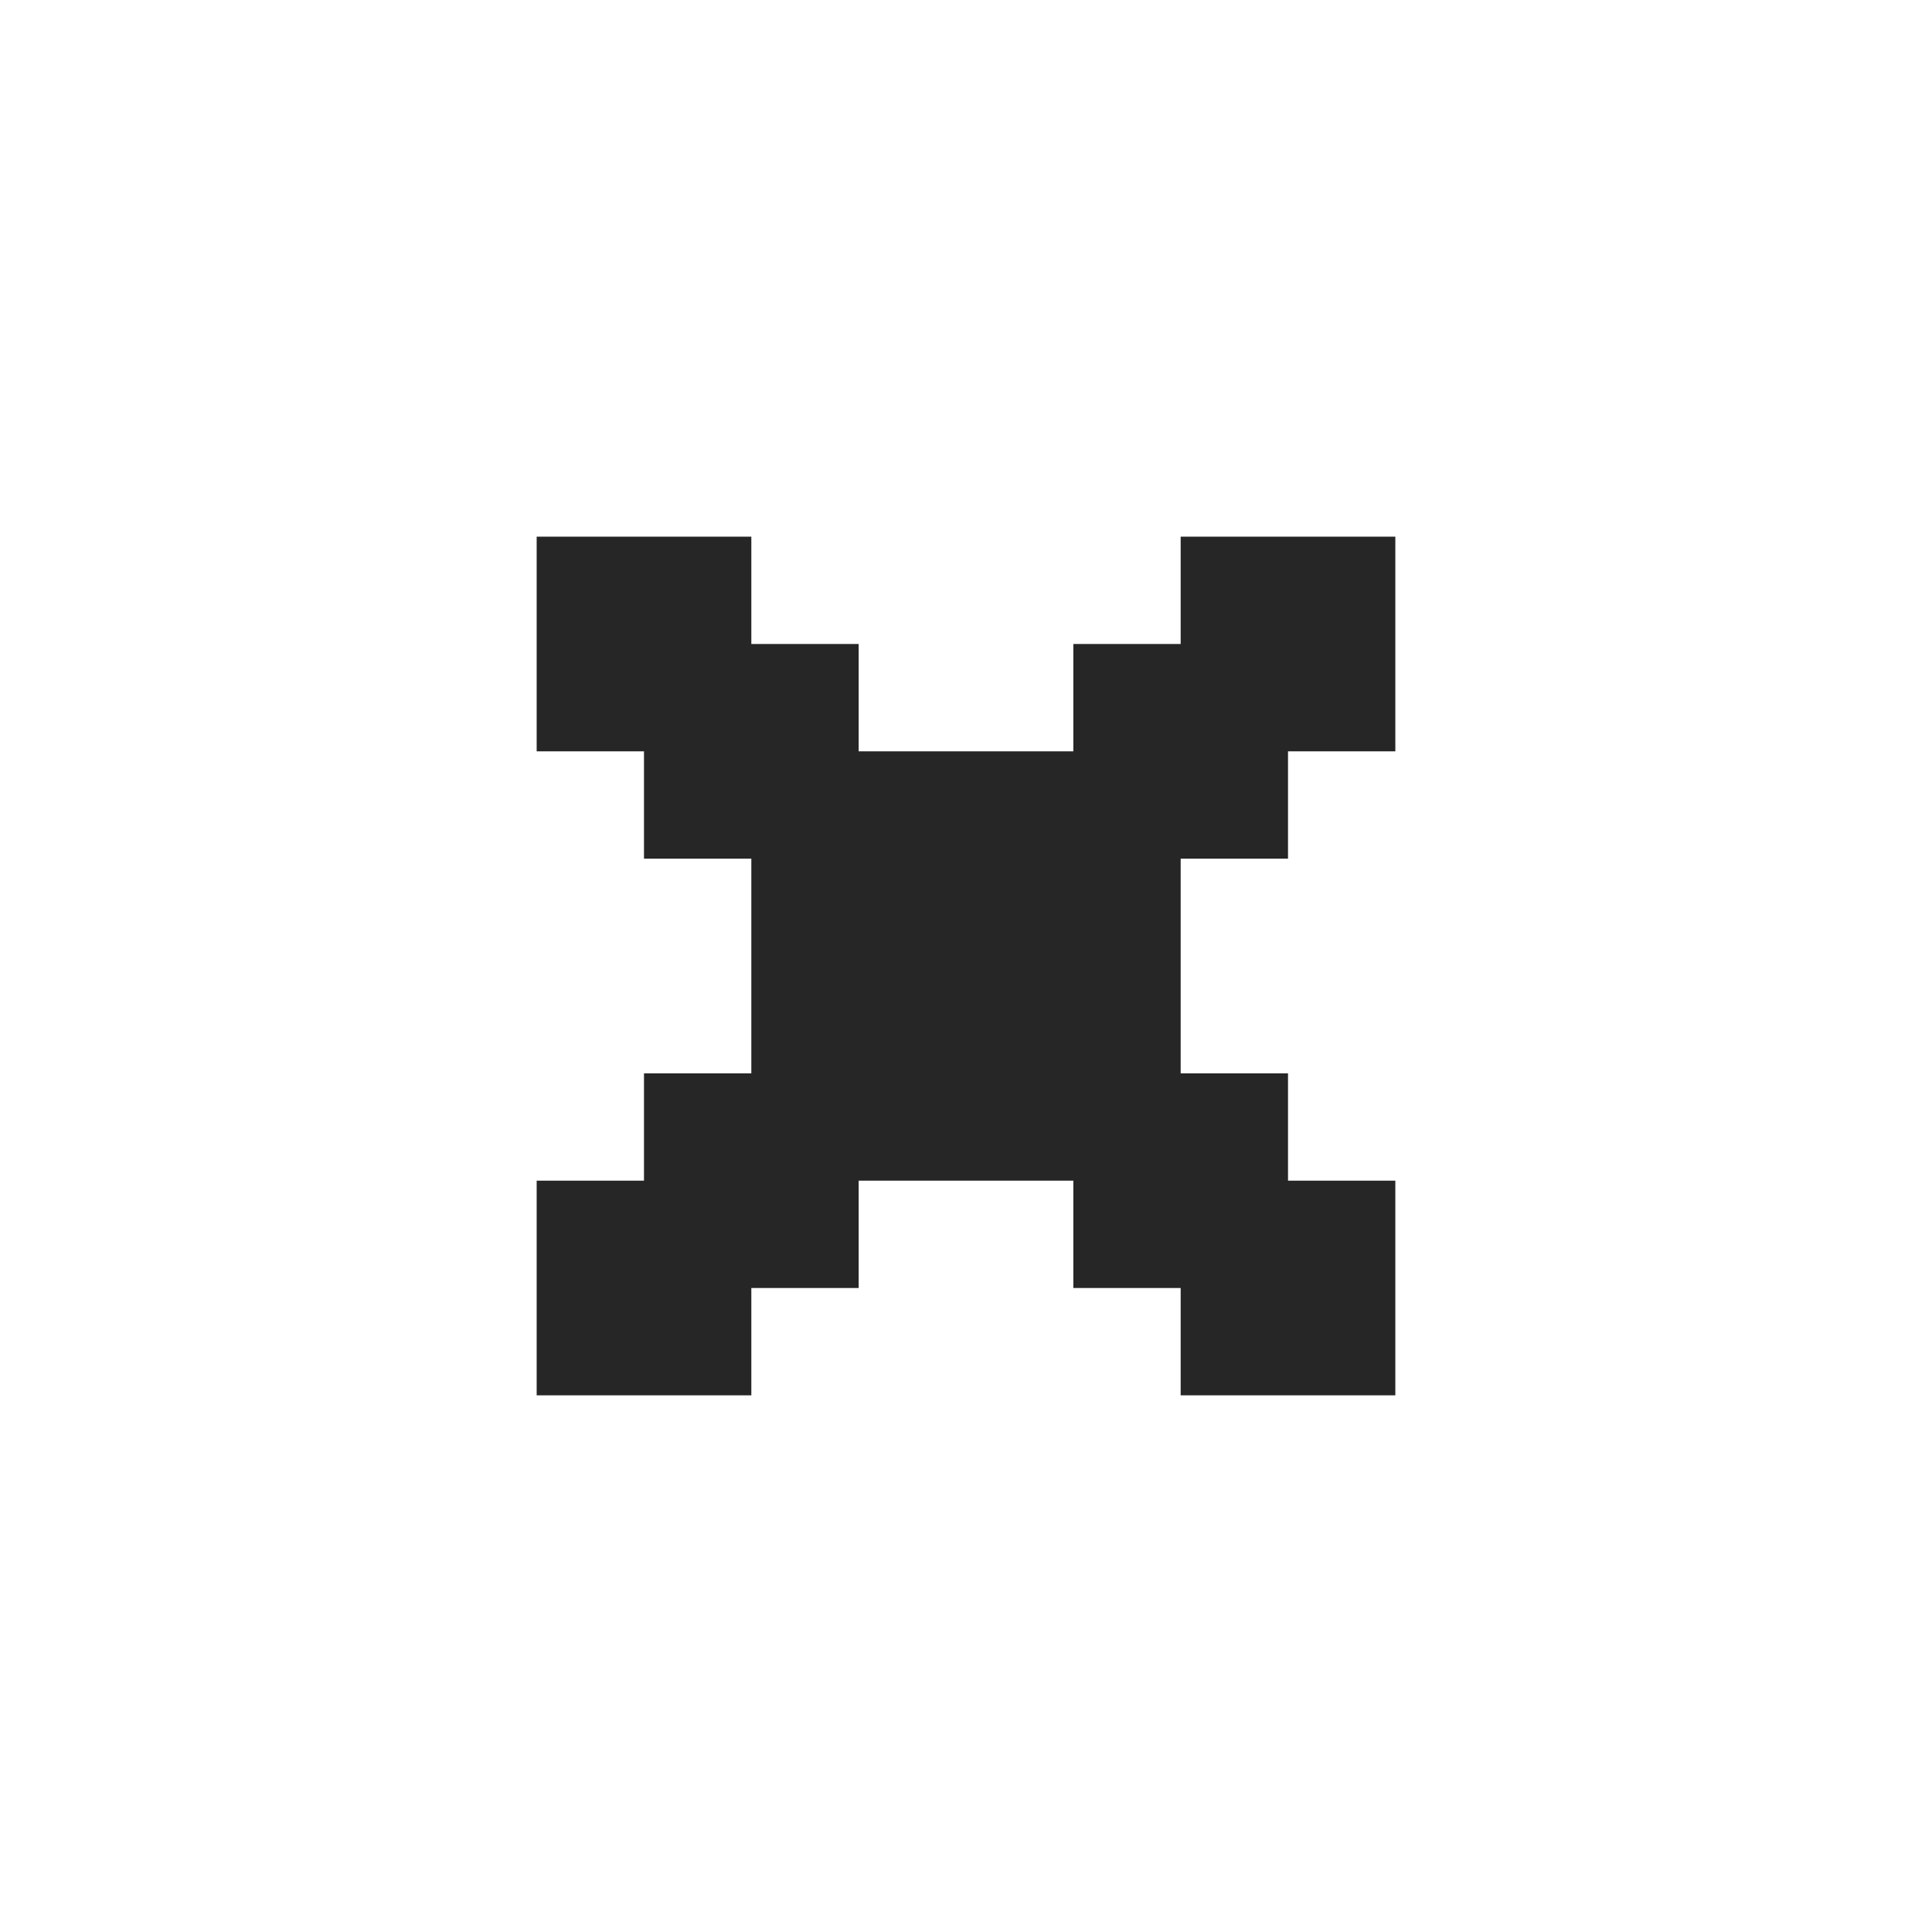
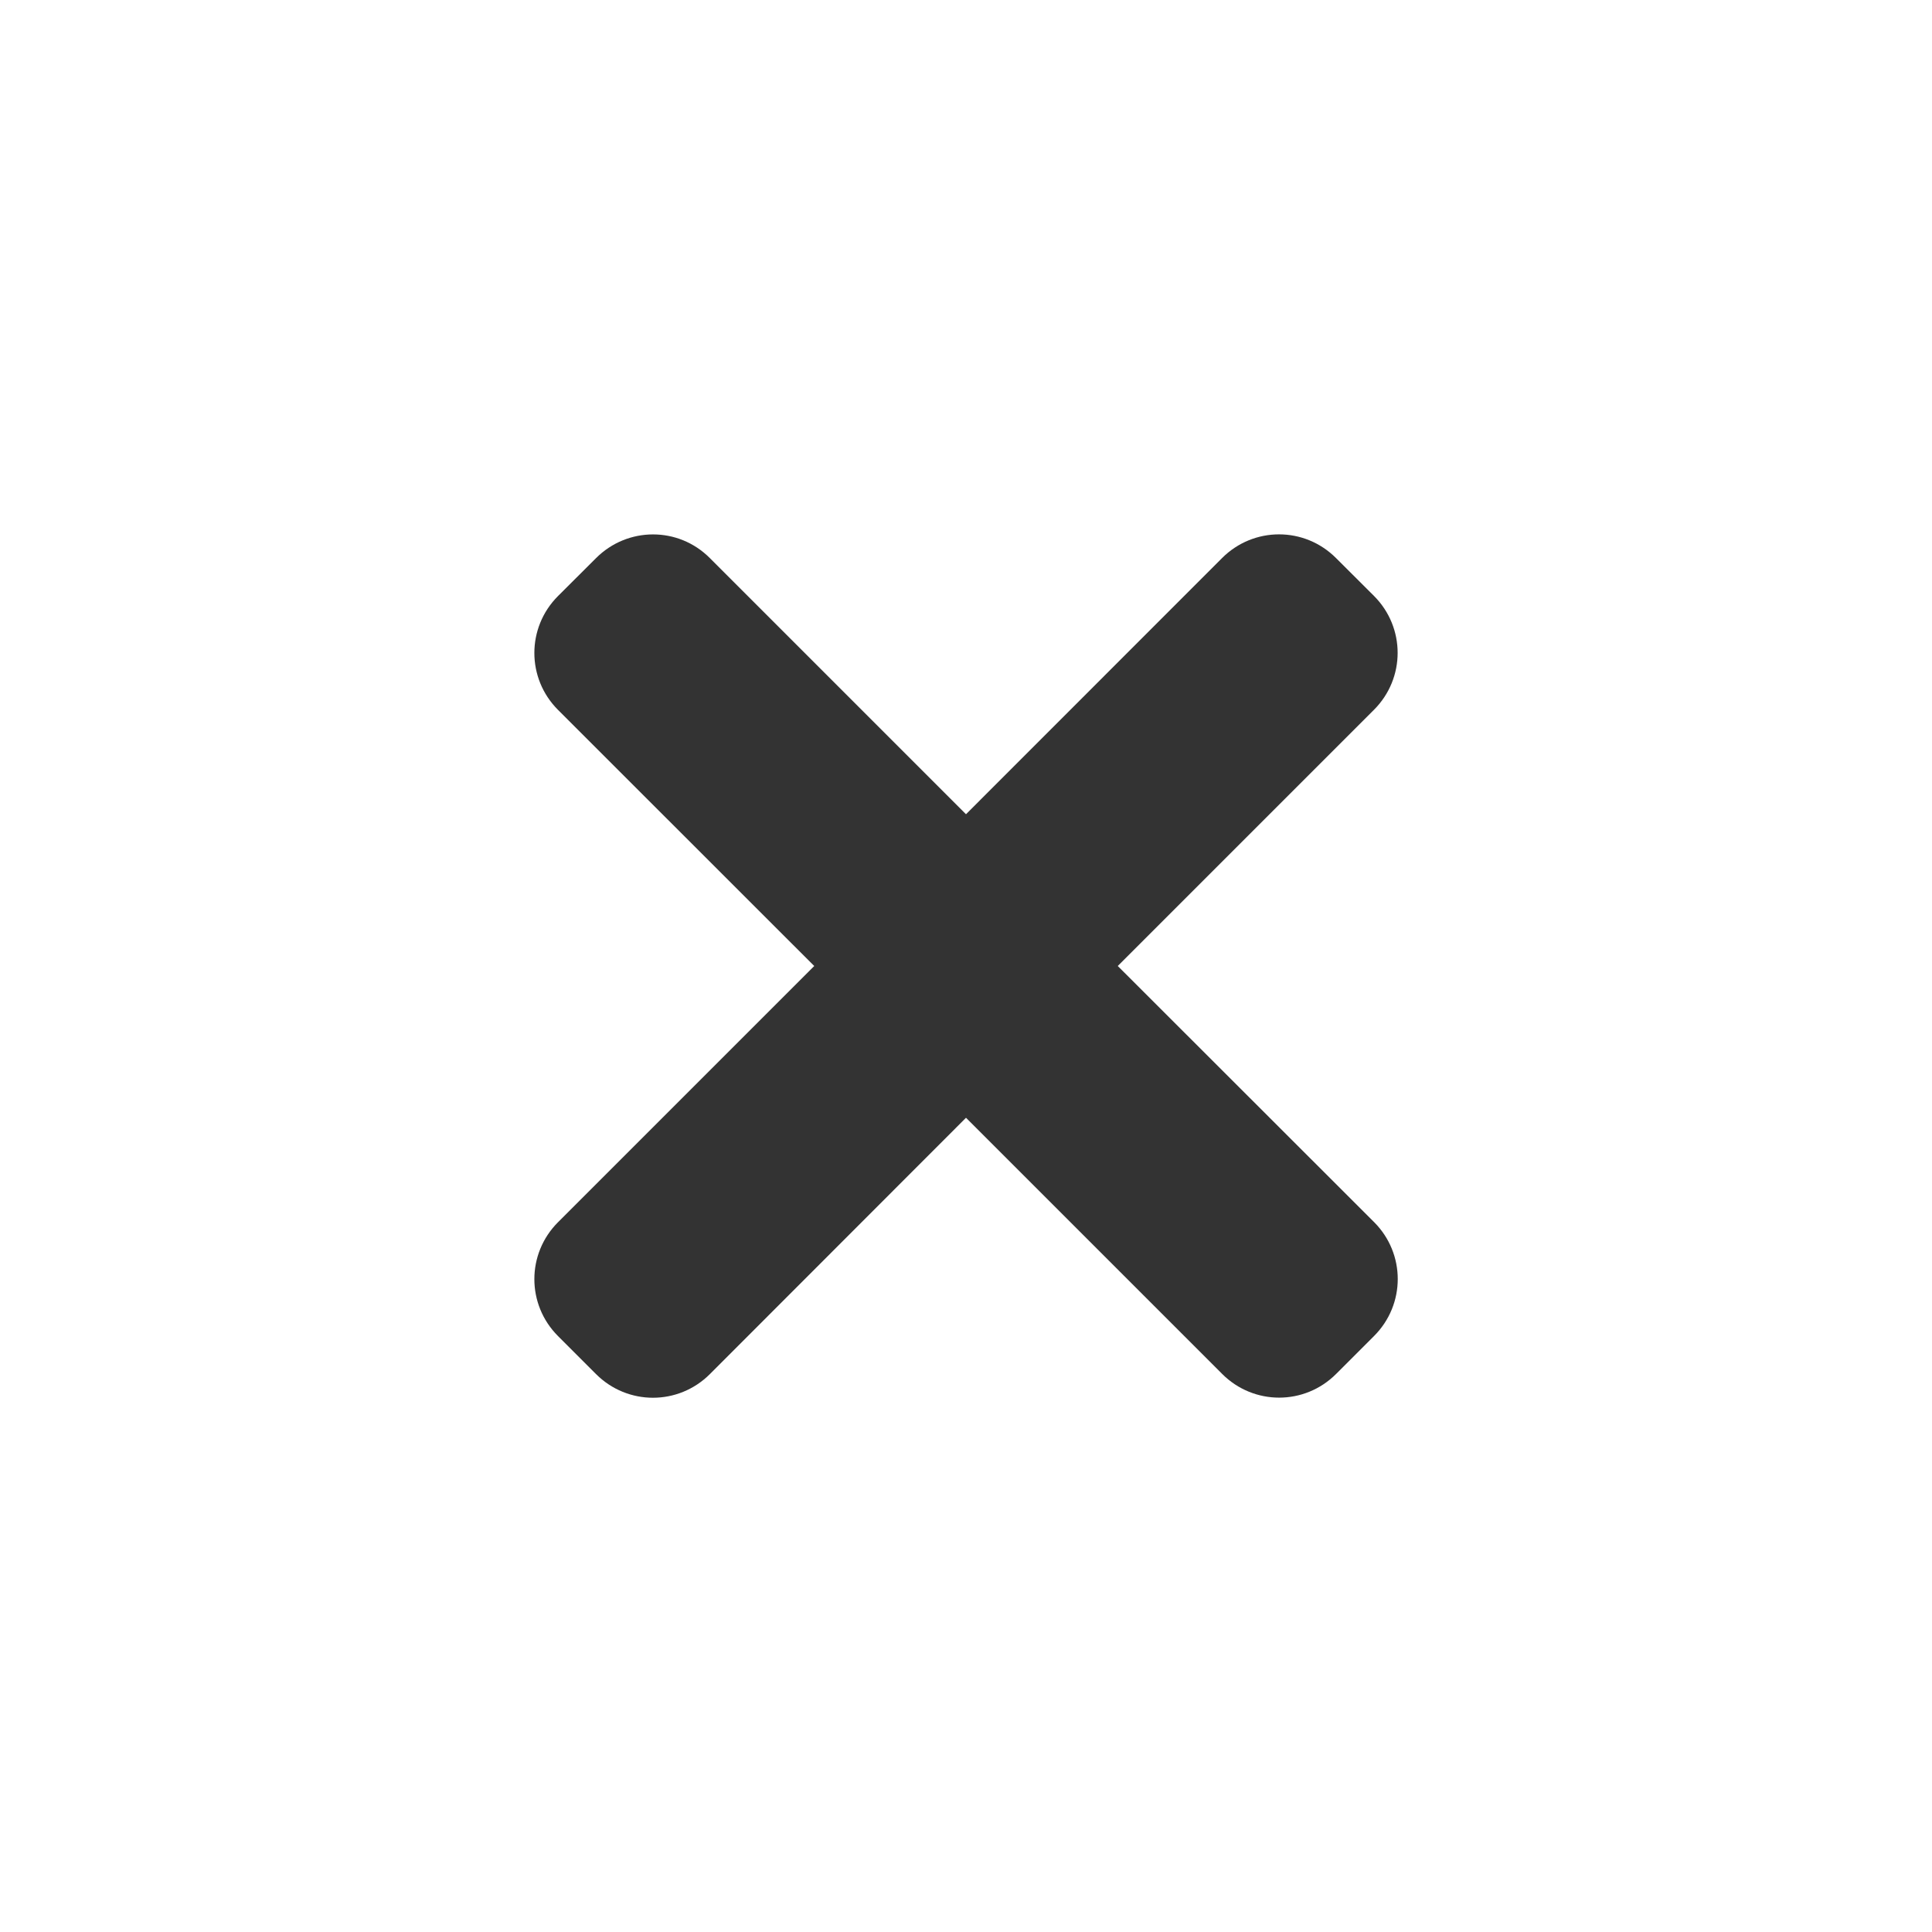
<svg xmlns="http://www.w3.org/2000/svg" viewBox="0 0 18 18" version="1.1" id="svg6" xml:space="preserve" width="18" height="18">
  <defs id="defs3051">
    <style type="text/css" id="current-color-scheme">
      .ColorScheme-Text {
        color:#eff0f1;
      }
      .ColorScheme-NegativeText {
        color:#da4453;
      }
      </style>
    <style type="text/css" id="current-color-scheme-53">
      .ColorScheme-Text {
        color:#eff0f1;
      }
      .ColorScheme-NegativeText {
        color:#da4453;
      }
      </style>
    <style type="text/css" id="current-color-scheme-5">
      .ColorScheme-Text {
        color:#eff0f1;
      }
      .ColorScheme-NegativeText {
        color:#da4453;
      }
      </style>
    <style type="text/css" id="current-color-scheme-0">
      .ColorScheme-Text {
        color:#eff0f1;
      }
      .ColorScheme-NegativeText {
        color:#da4453;
      }
      </style>
    <style type="text/css" id="current-color-scheme-5-6">
      .ColorScheme-Text {
        color:#eff0f1;
      }
      .ColorScheme-NegativeText {
        color:#da4453;
      }
      </style>
    <style type="text/css" id="current-color-scheme-36-3">
      .ColorScheme-Text {
        color:#eff0f1;
      }
      .ColorScheme-NegativeText {
        color:#da4453;
      }
      </style>
  </defs>
  <style type="text/css" id="current-color-scheme-3">
        .ColorScheme-Text {
            color:#eff0f1;
        }
    </style>
  <style type="text/css" id="current-color-scheme-3-5">
        .ColorScheme-Text {
            color:#eff0f1;
        }
    </style>
  <style type="text/css" id="current-color-scheme-3-3">
        .ColorScheme-Text {
            color:#eff0f1;
        }
    </style>
  <style type="text/css" id="current-color-scheme-36">
        .ColorScheme-Text {
            color:#eff0f1;
        }
    </style>
  <style type="text/css" id="current-color-scheme-3-2">
        .ColorScheme-Text {
            color:#eff0f1;
        }
    </style>
  <style type="text/css" id="current-color-scheme-3-3-6">
        .ColorScheme-Text {
            color:#eff0f1;
        }
    </style>
  <style type="text/css" id="current-color-scheme-36-1">
        .ColorScheme-Text {
            color:#eff0f1;
        }
    </style>
  <style type="text/css" id="current-color-scheme-6">
        .ColorScheme-Text {
            color:#eff0f1;
        }
    </style>
  <style type="text/css" id="current-color-scheme-3-7">
        .ColorScheme-Text {
            color:#eff0f1;
        }
    </style>
-   <path id="rect1" style="fill:#262626" d="m 5,5 v 2 h 1 v 1 h 1 v 1 1 H 6 v 1 H 5 v 2 h 2 v -1 h 1 v -1 h 2 v 1 h 1 v 1 h 2 V 11 H 12 V 10 H 11 V 9 8 h 1 V 7 h 1 V 5 H 11 V 6 H 10 V 7 H 8 V 6 H 7 V 5 Z" />
+   <path id="rect1" style="opacity:1;fill:#333333;fill-opacity:1;stroke:none;stroke-width:1;stroke-opacity:0.498;-inkscape-stroke:none" d="m 6.084,4.979 c -0.192,0 -0.384,0.074 -0.531,0.221 L 5.199,5.553 c -0.294,0.294 -0.294,0.767 1e-7,1.061 L 7.586,9 5.199,11.387 c -0.294,0.294 -0.294,0.767 10e-8,1.061 l 0.354,0.354 c 0.294,0.294 0.767,0.294 1.061,0 L 9,10.414 l 2.387,2.387 c 0.294,0.294 0.767,0.294 1.061,10e-7 l 0.354,-0.354 c 0.294,-0.294 0.294,-0.767 -10e-7,-1.061 L 10.414,9 12.801,6.613 c 0.294,-0.294 0.294,-0.767 0,-1.061 L 12.447,5.199 c -0.294,-0.294 -0.767,-0.294 -1.061,-1e-7 L 9,7.586 6.613,5.199 C 6.466,5.052 6.276,4.979 6.084,4.979 Z" />
</svg>
